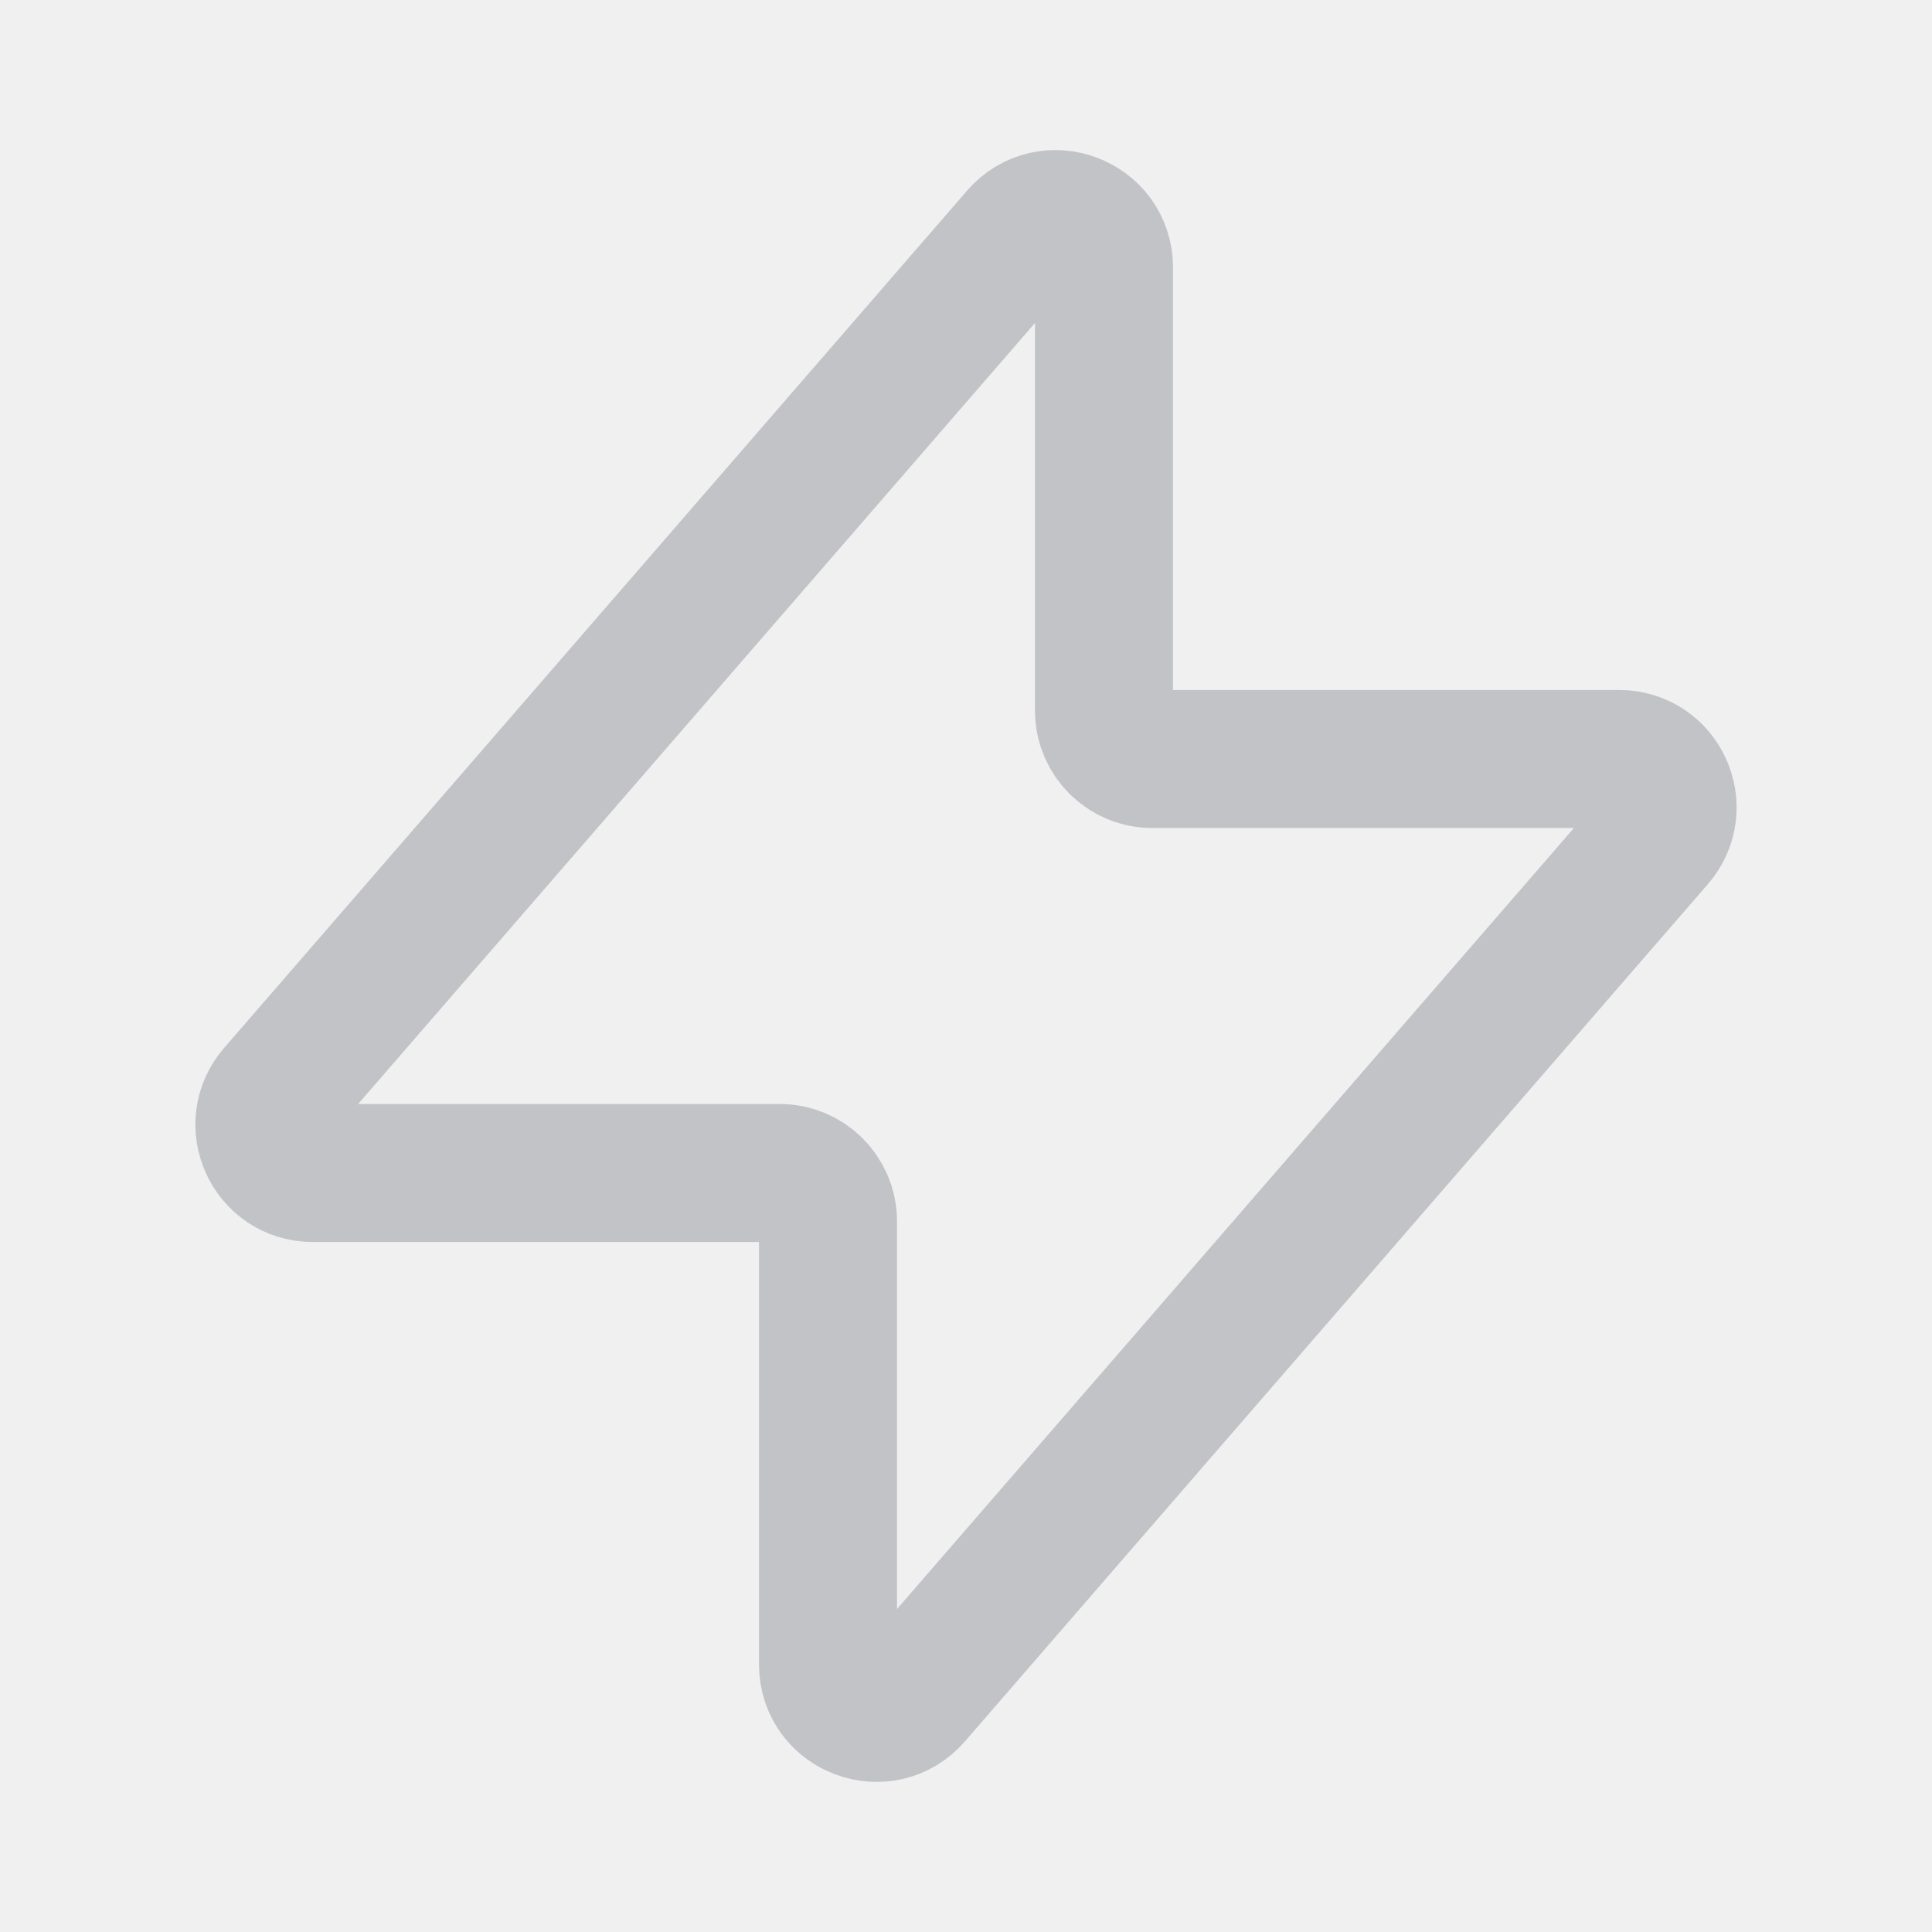
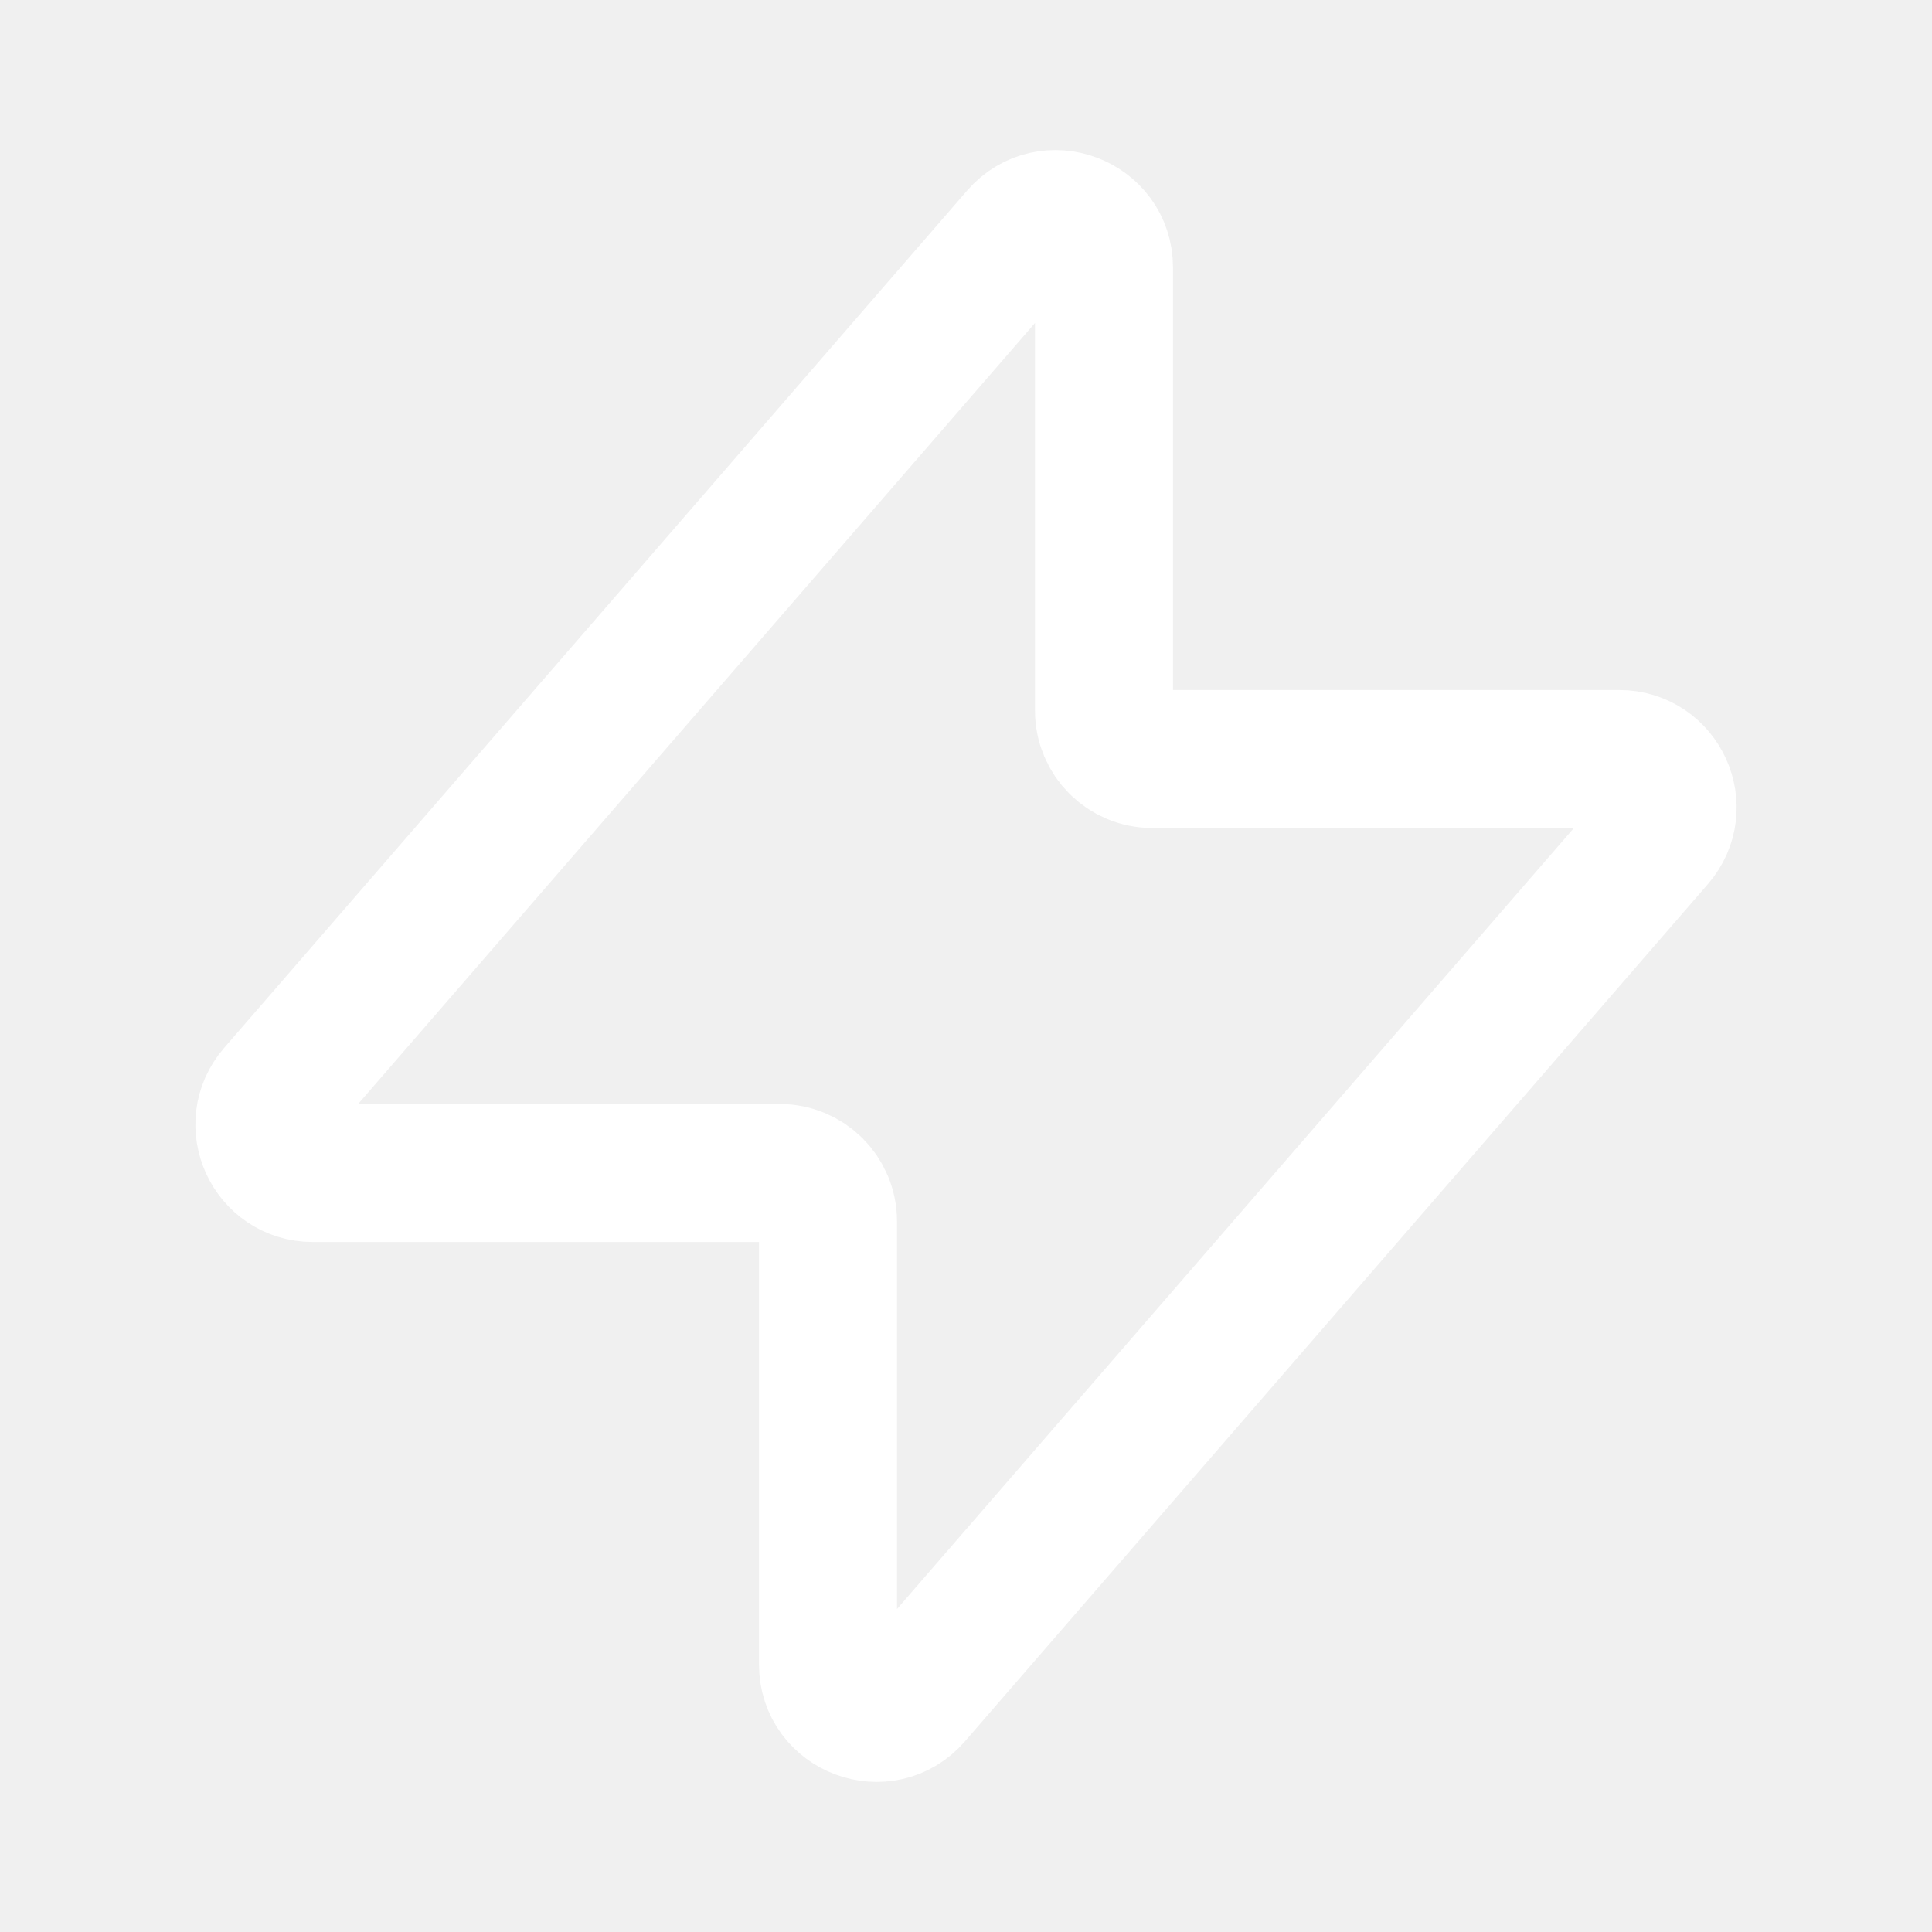
<svg xmlns="http://www.w3.org/2000/svg" width="28" height="28" viewBox="0 0 28 28" fill="none">
  <g clip-path="url(#clip0_4_385)">
-     <path d="M4.004 15.842L14.771 3.418C15.195 2.928 16 3.229 16 3.877V10.3C16 10.687 16.313 11 16.7 11H23.467C24.067 11 24.389 11.705 23.996 12.159L13.229 24.582C12.805 25.072 12 24.771 12 24.123V17.7C12 17.313 11.687 17 11.3 17H4.533C3.933 17 3.611 16.295 4.004 15.842Z" stroke="#C1C3C6" stroke-width="2" stroke-linecap="round" stroke-linejoin="round" />
+     <path d="M4.004 15.842L14.771 3.418C15.195 2.928 16 3.229 16 3.877V10.3C16 10.687 16.313 11 16.7 11H23.467C24.067 11 24.389 11.705 23.996 12.159L13.229 24.582C12.805 25.072 12 24.771 12 24.123V17.7C12 17.313 11.687 17 11.3 17H4.533C3.933 17 3.611 16.295 4.004 15.842Z" stroke="white" stroke-width="2" stroke-linecap="round" stroke-linejoin="round" />
  </g>
  <defs>
    <clipPath id="clip0_4_385">
      <rect width="28" height="28" fill="white" />
    </clipPath>
  </defs>
</svg>
